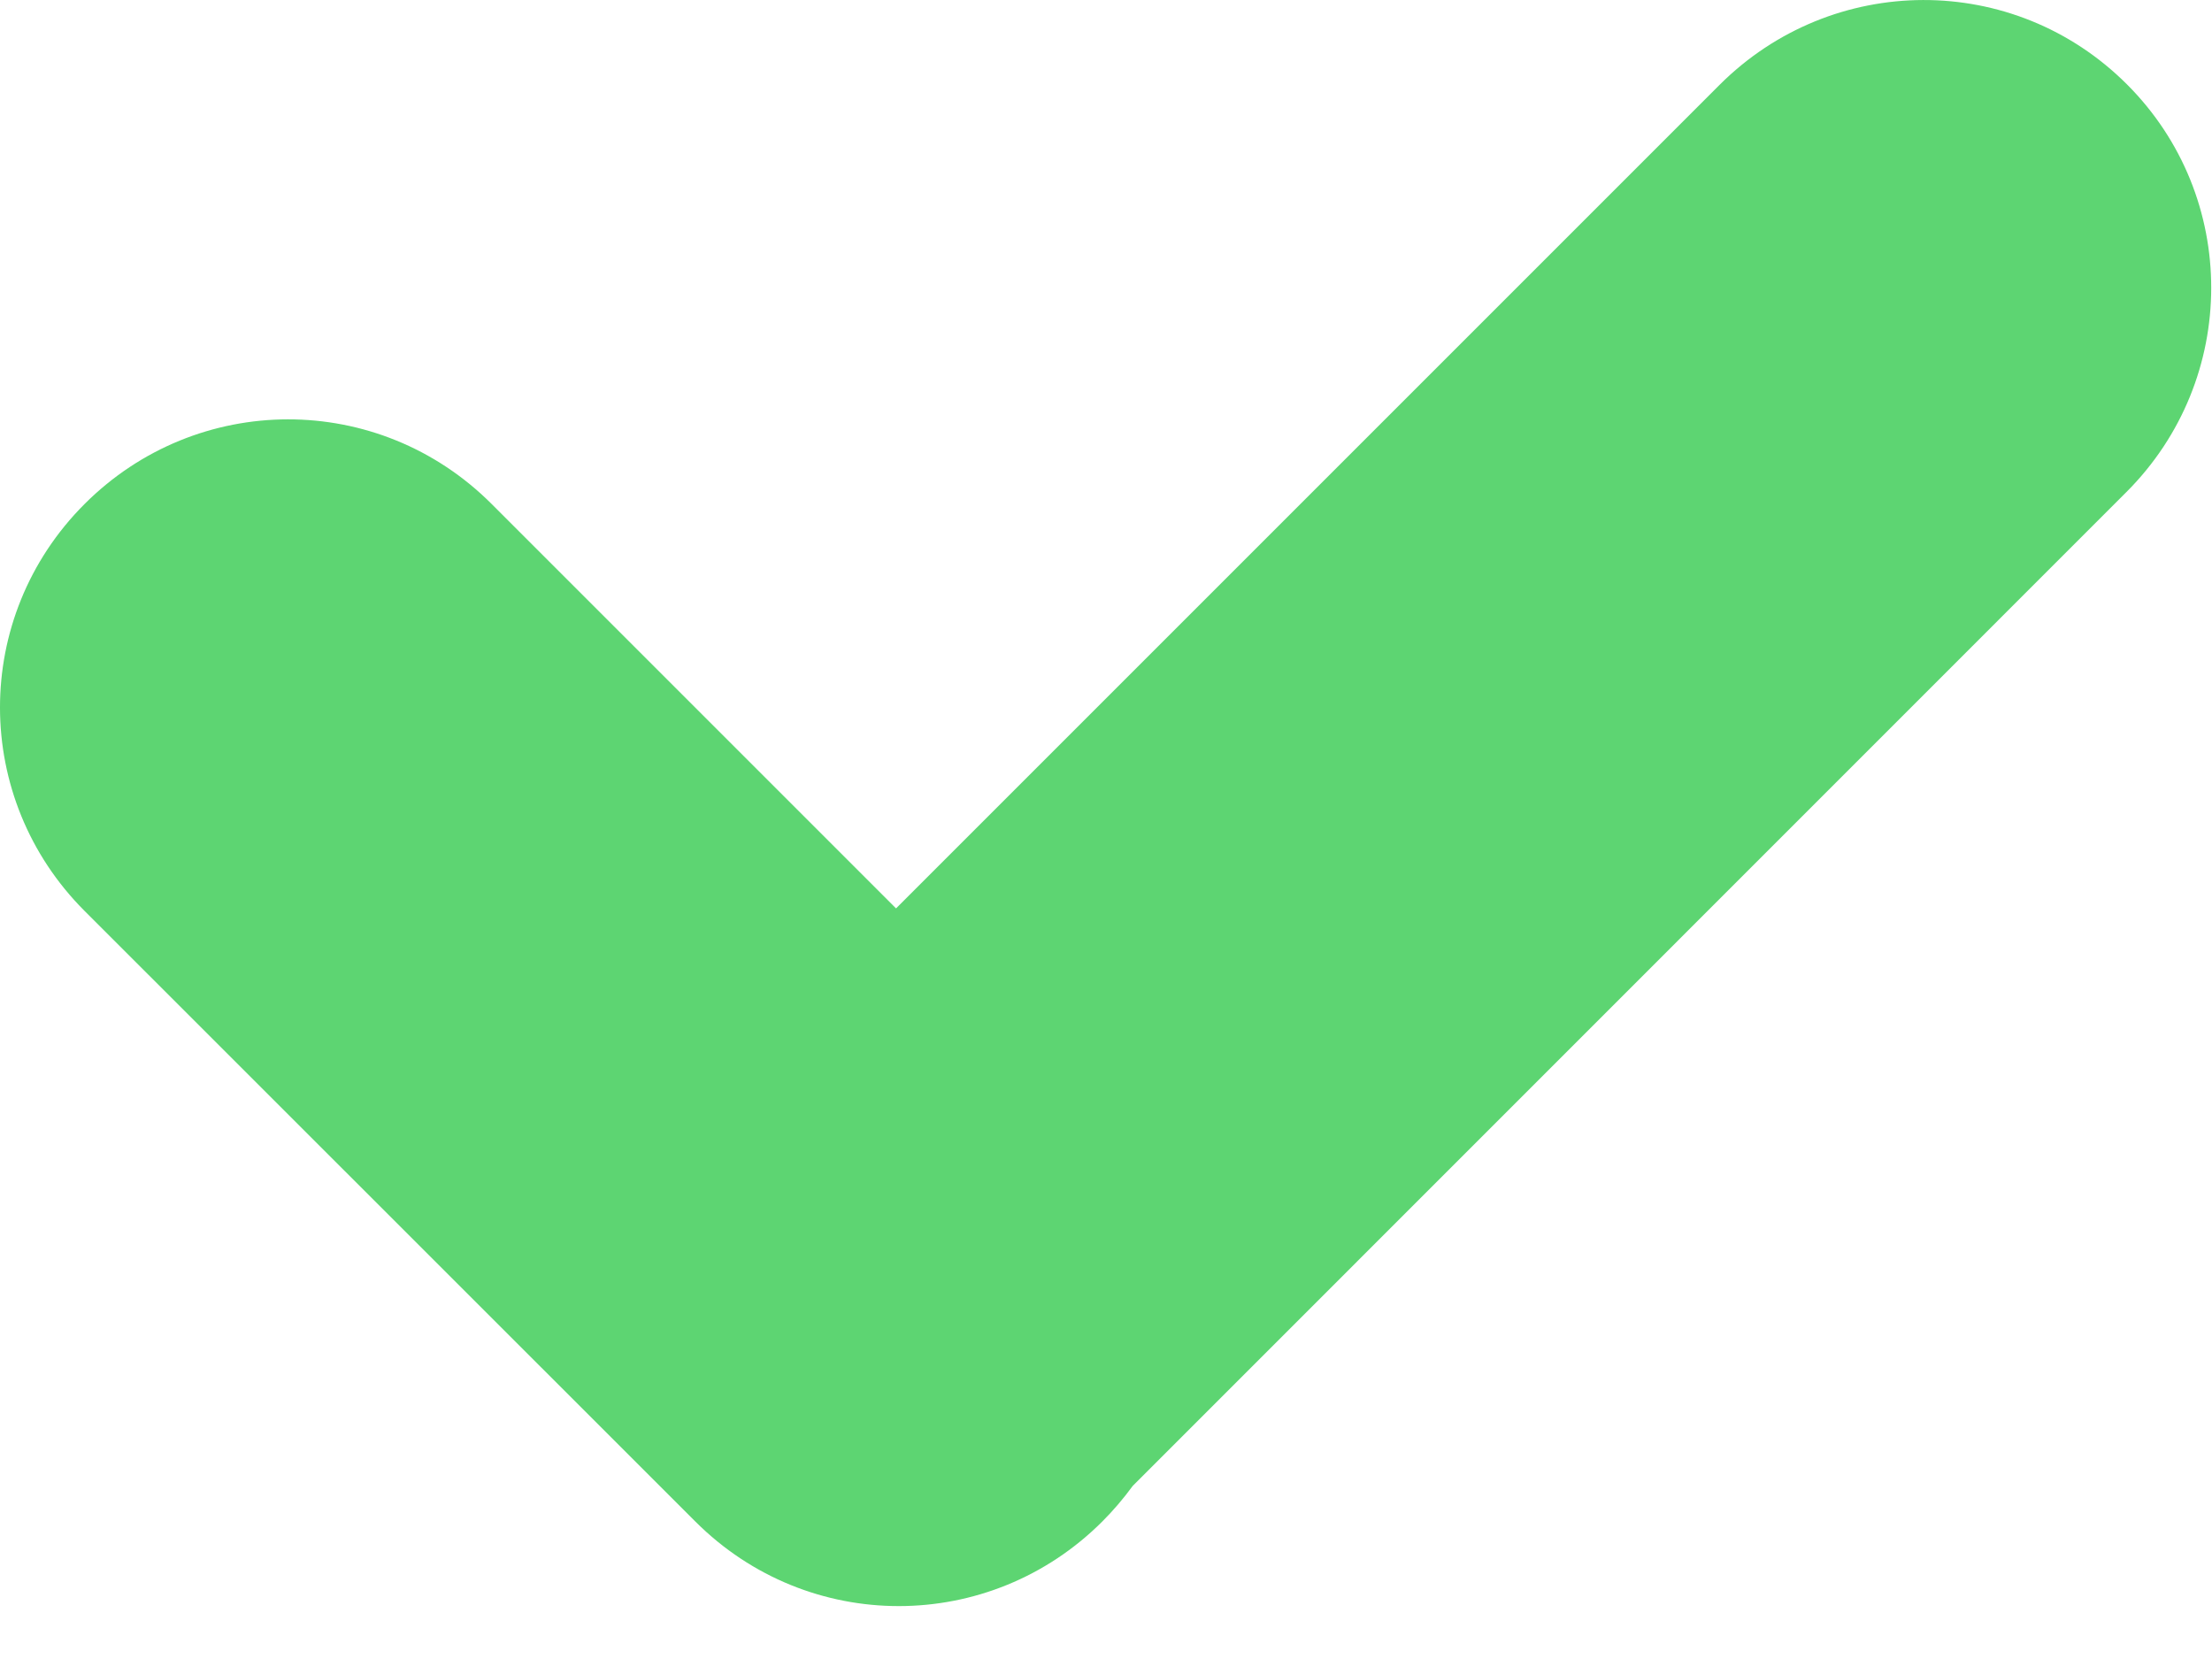
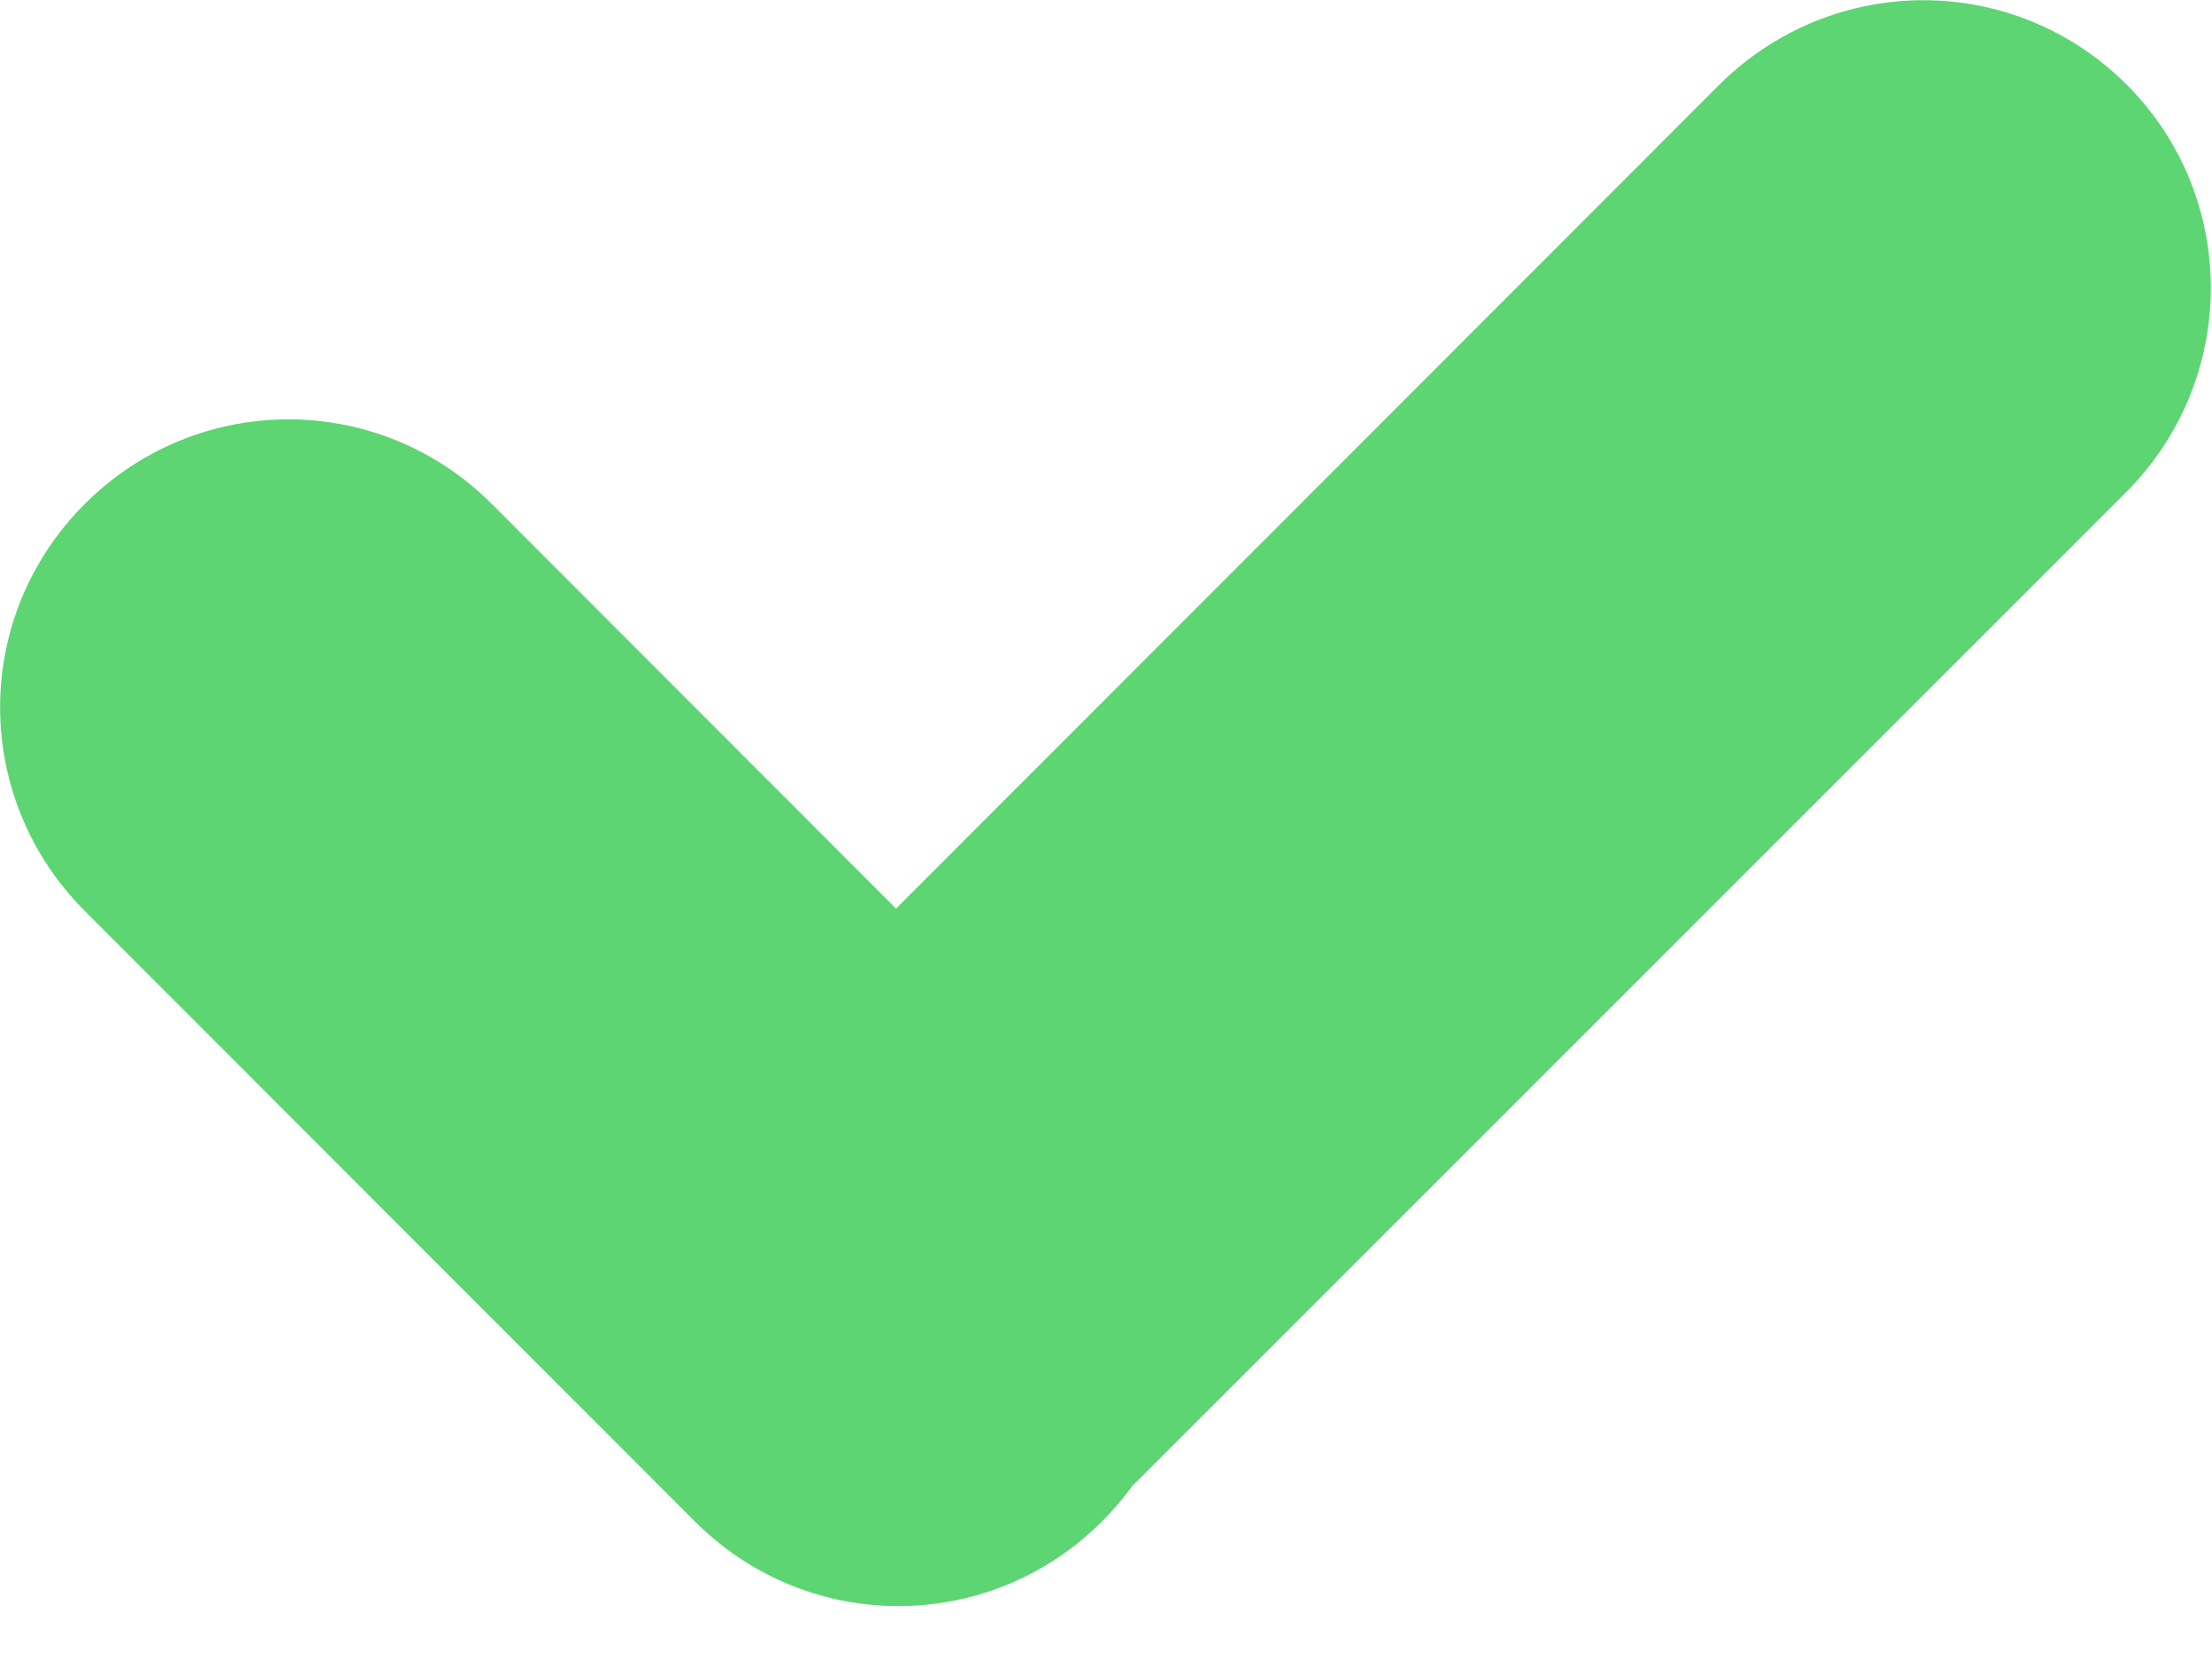
- <svg xmlns="http://www.w3.org/2000/svg" width="12px" height="9px" viewBox="0 0 12 9" version="1.1">
-   <defs />
-   <g id="Landing" stroke="none" stroke-width="1" fill="none" fill-rule="evenodd">
-     <g id="landing-try-it-free-ok-01" transform="translate(-1267, -805)" fill="#5DD572">
-       <g id="content" transform="translate(976, 253)">
-         <g id="btn" transform="translate(250, 516)">
-           <path d="M45.861,40.928 L43.667,38.734 C43.053,38.12 42.069,38.124 41.459,38.734 C40.845,39.348 40.849,40.332 41.459,40.942 L44.772,44.254 C45.386,44.868 46.37,44.864 46.98,44.254 C47.041,44.193 47.096,44.128 47.145,44.061 L52.536,38.669 C53.148,38.057 53.149,37.068 52.539,36.458 C51.925,35.844 50.939,35.85 50.328,36.461 L45.861,40.928 Z" id="Rectangle-121" />
-         </g>
-       </g>
-     </g>
-   </g>
+ <svg xmlns="http://www.w3.org/2000/svg" width="12" height="9" viewBox="0 0 12 9">
+   <path d="M4.86 4.928L2.668 2.734c-.614-.614-1.598-.61-2.208 0-.615.614-.61 1.598 0 2.208L3.77 8.254c.614.614 1.598.61 2.208 0 .06-.06.116-.126.165-.193l5.39-5.39c.613-.613.614-1.602.004-2.212-.615-.614-1.6-.608-2.212.003L4.86 4.93z" fill="#5DD572" fill-rule="evenodd" />
</svg>
